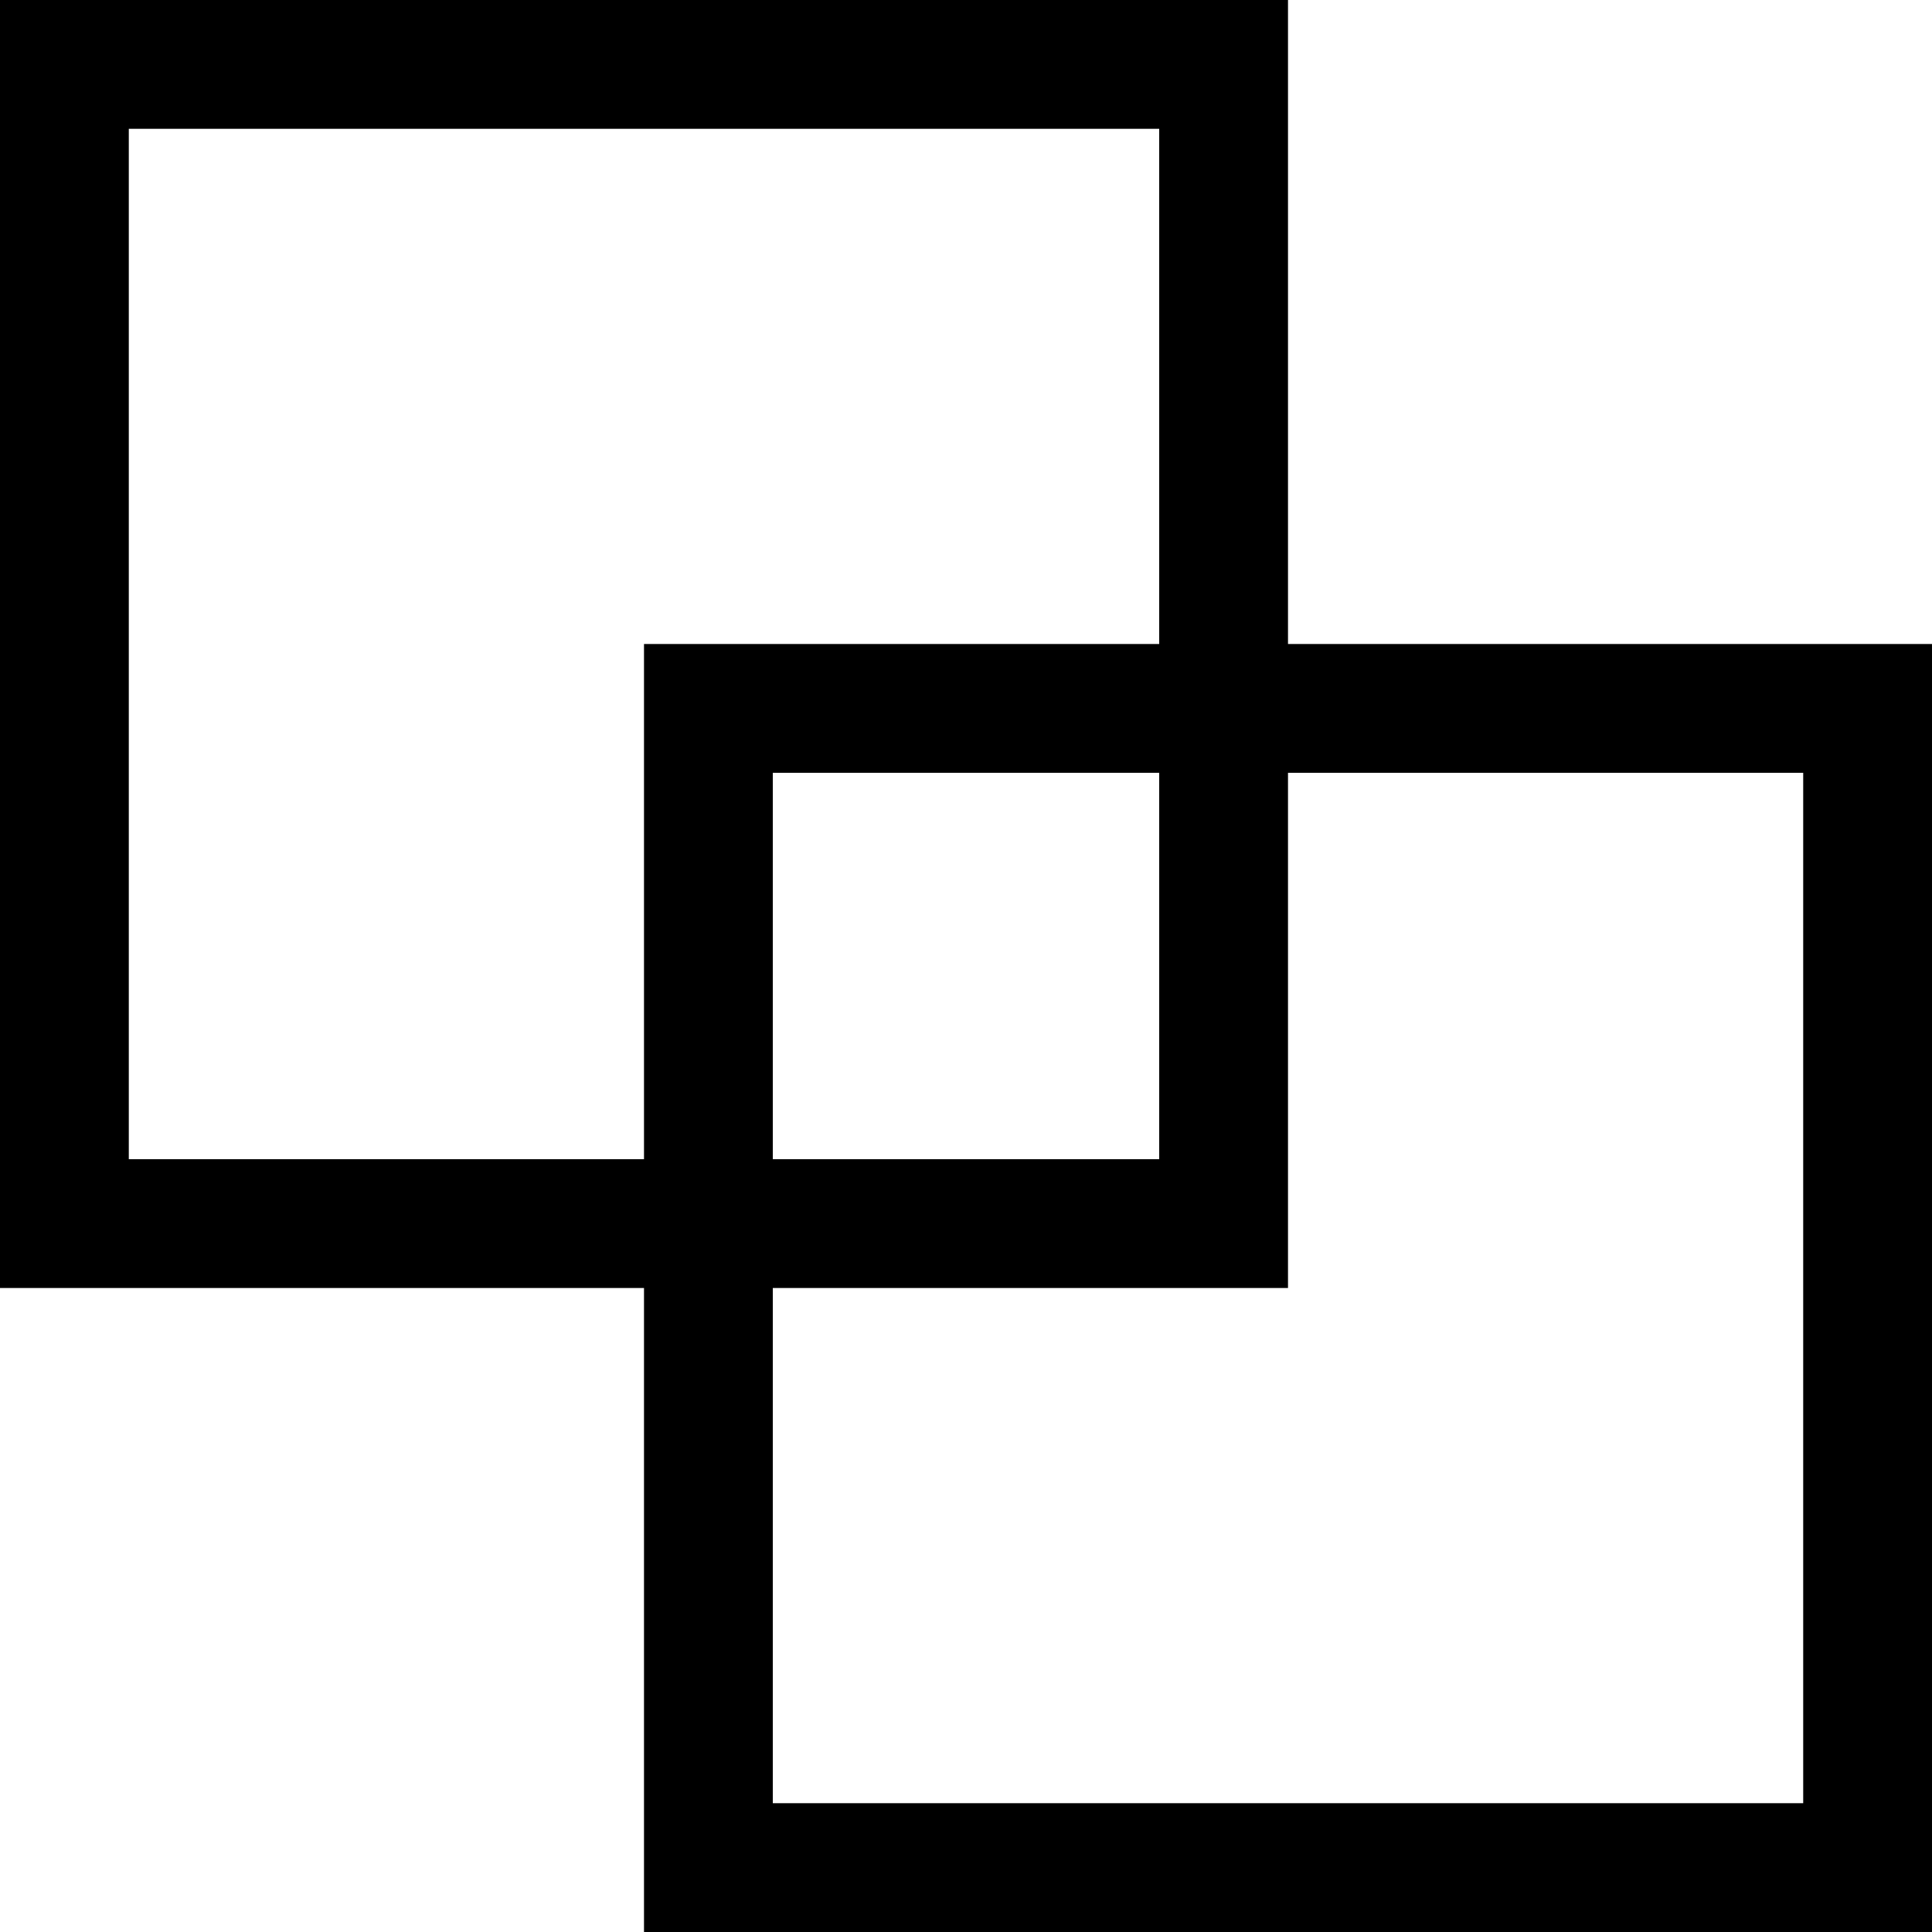
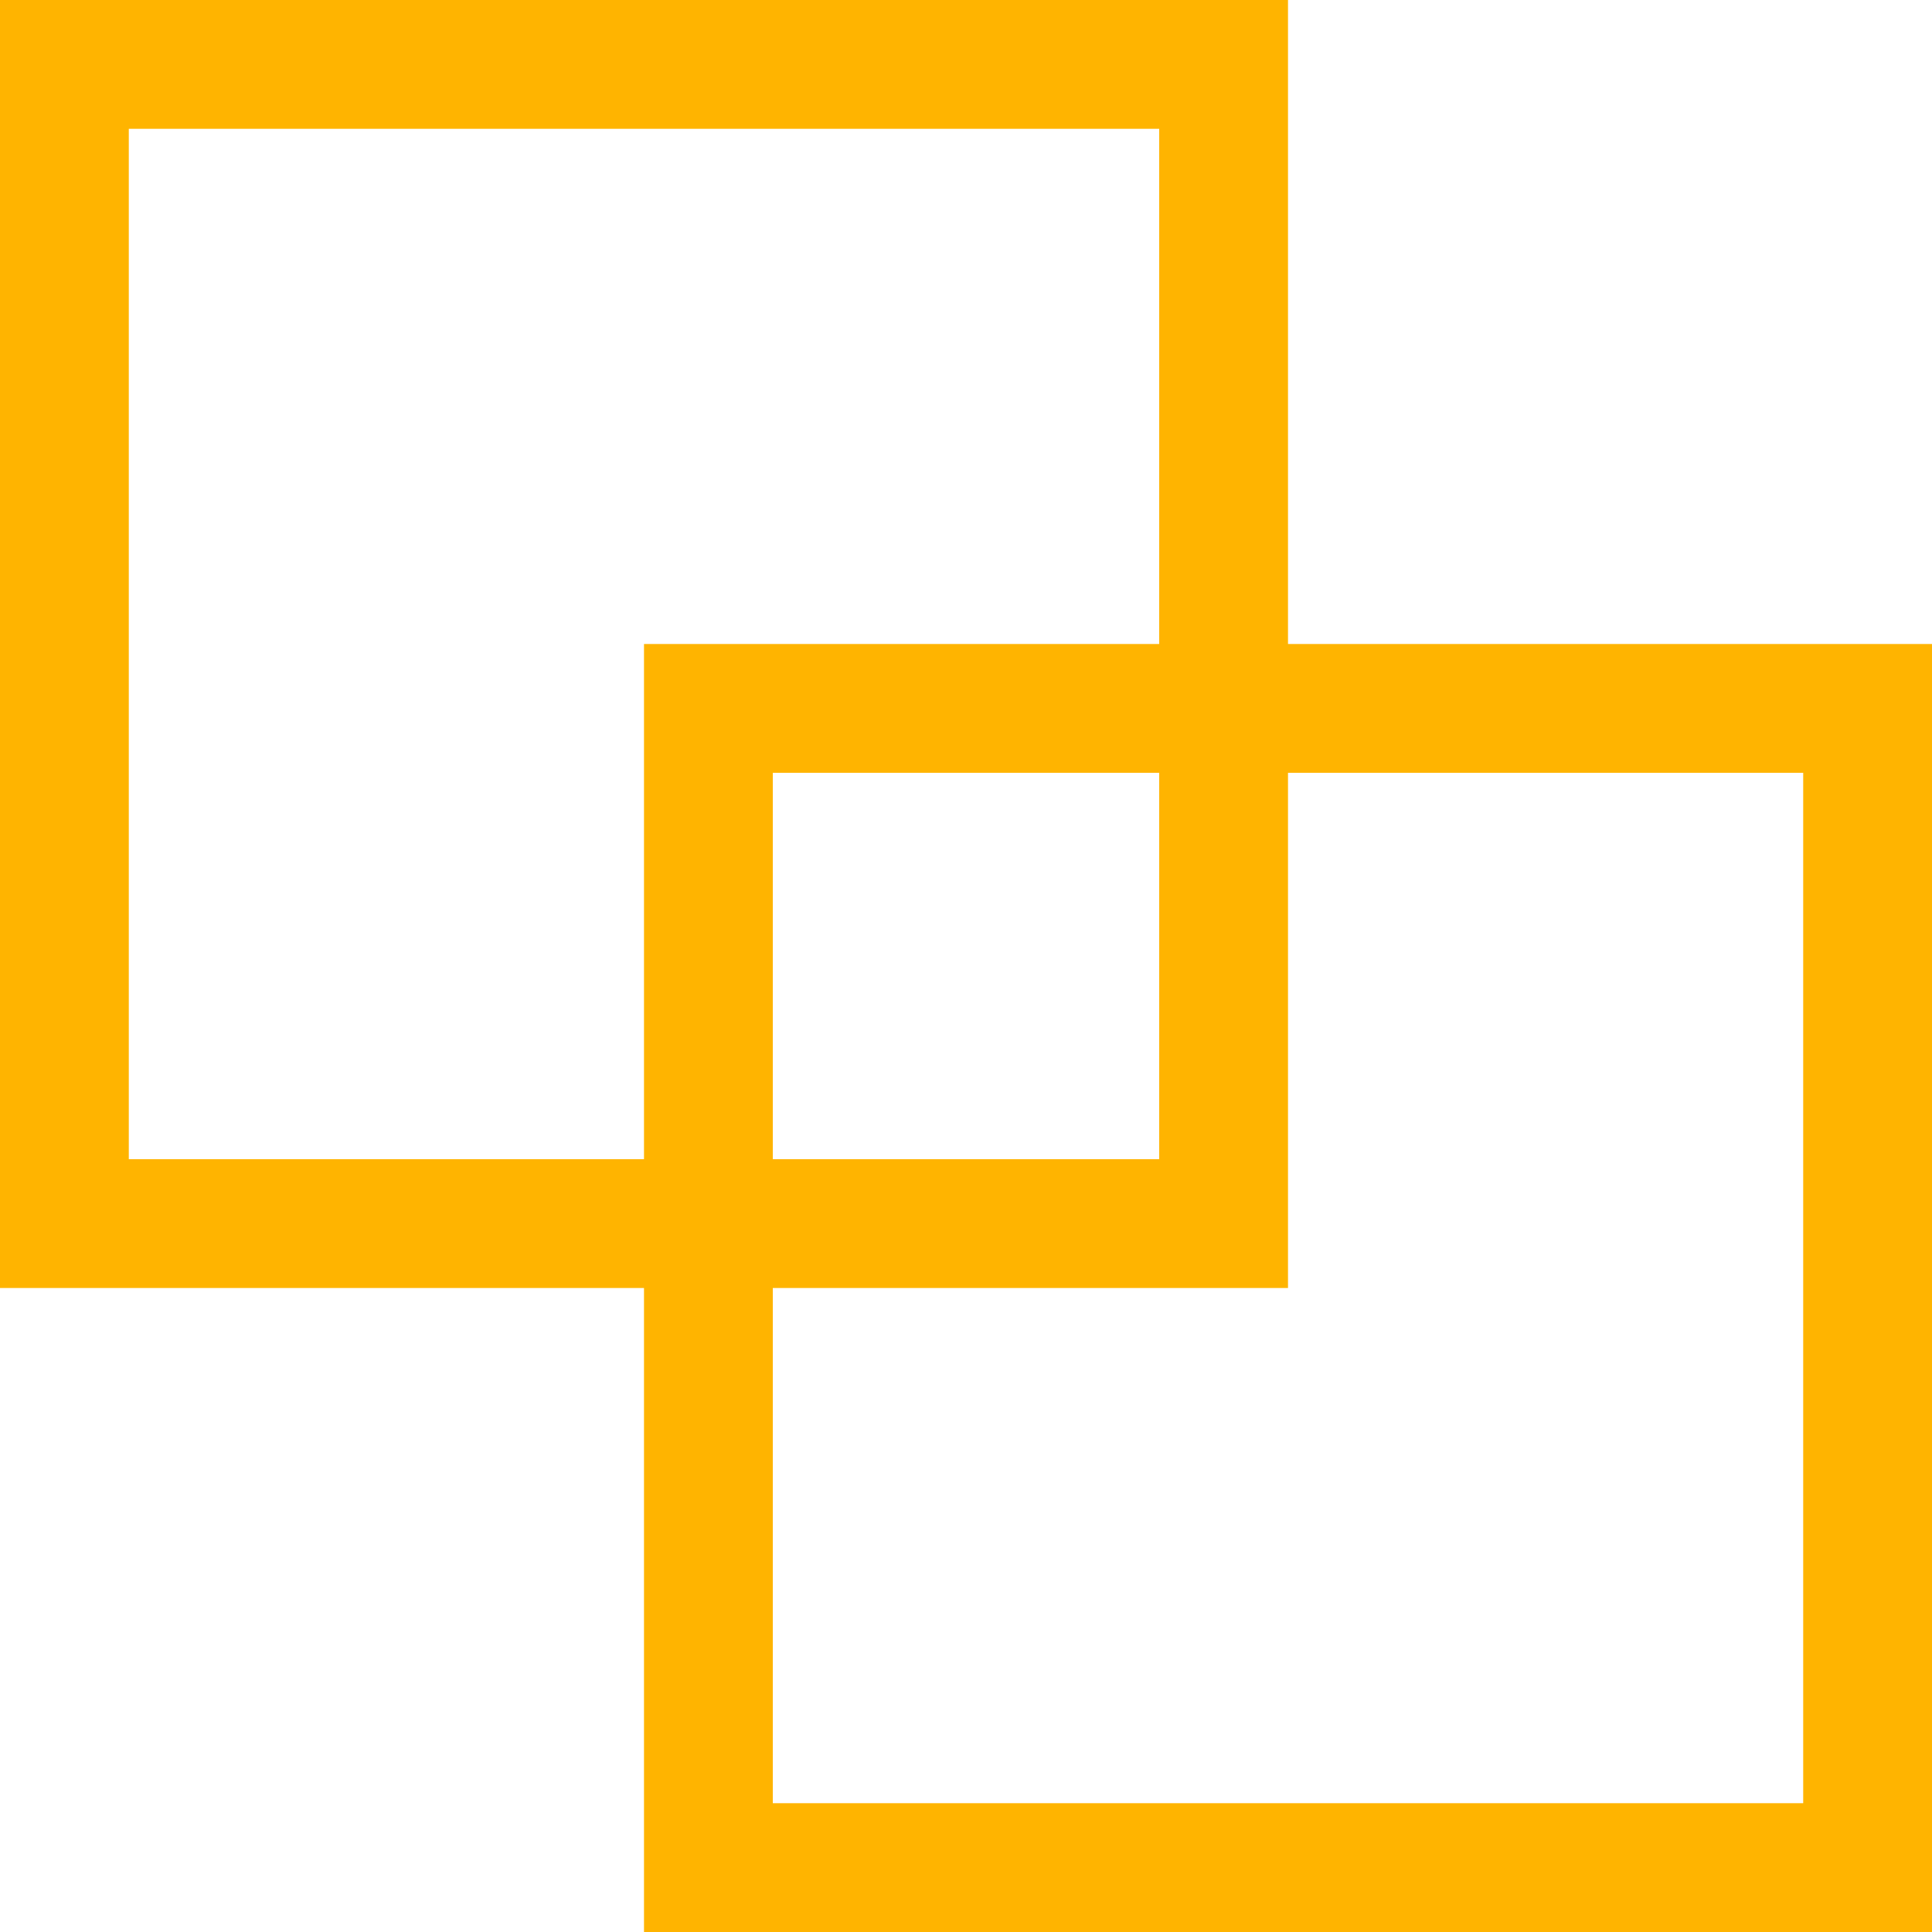
<svg xmlns="http://www.w3.org/2000/svg" width="15" height="15" viewBox="0 0 15 15" fill="none">
-   <rect x="0.5" y="0.5" width="9" height="9" stroke="black" />
-   <rect x="5.5" y="5.5" width="9" height="9" stroke="black" />
+   <rect x="0.5" y="0.5" width="9" height="9" stroke="#FFB400" />
+   <rect x="5.5" y="5.5" width="9" height="9" stroke="#FFB400" />
</svg>
